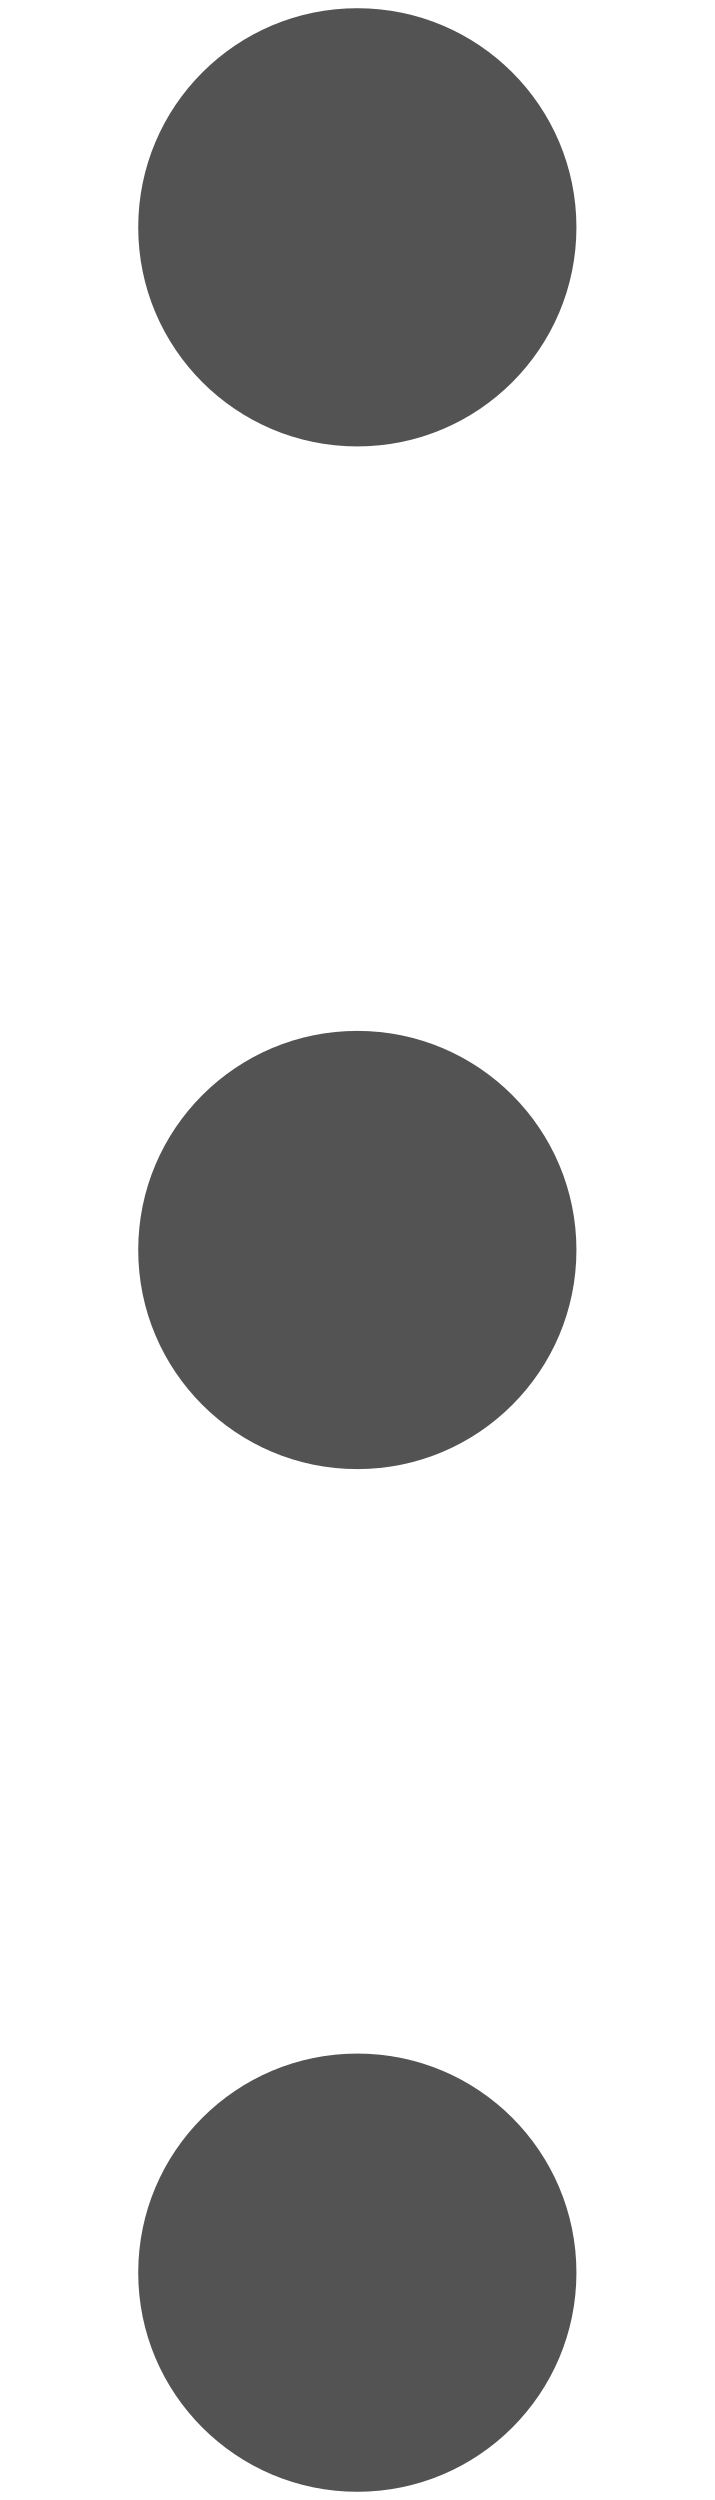
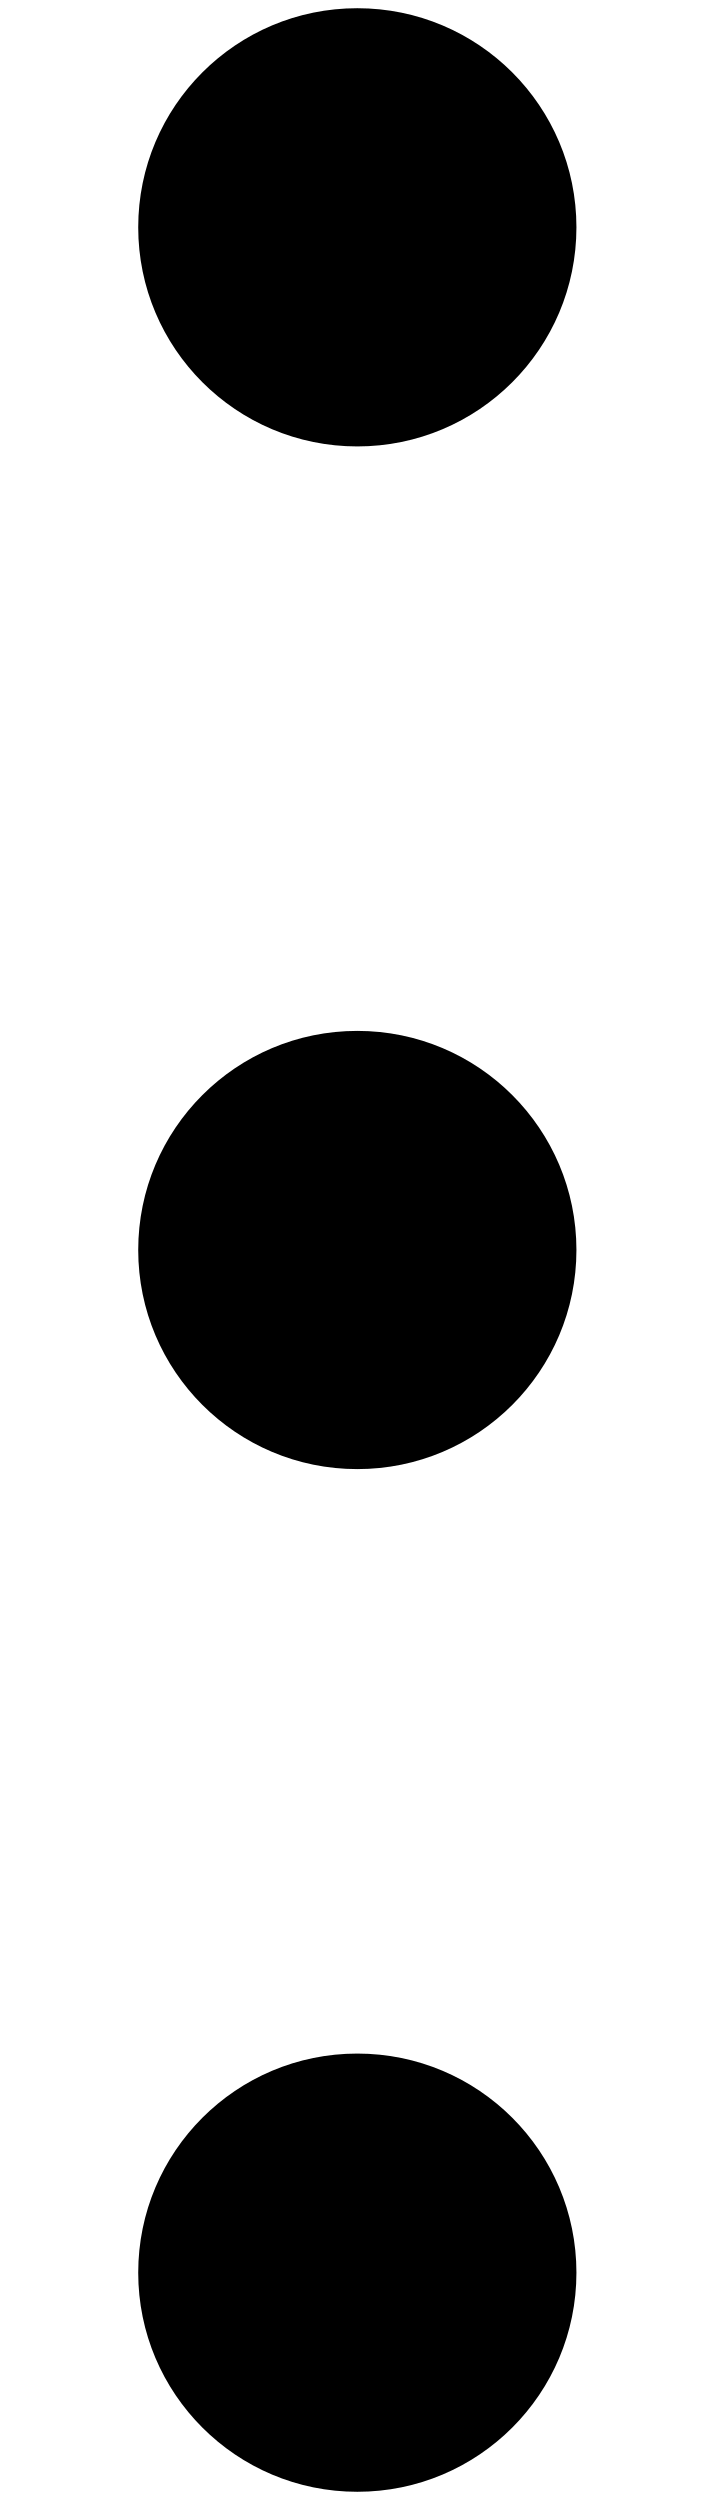
- <svg xmlns="http://www.w3.org/2000/svg" width="4" height="14" viewBox="0 0 4 14" fill="none">
-   <circle cx="2.001" cy="1.273" r="1.227" fill="#535353" />
-   <circle cx="2.001" cy="7" r="1.227" fill="#535353" />
-   <circle cx="2.001" cy="12.727" r="1.227" fill="#535353" />
+ <svg xmlns="http://www.w3.org/2000/svg" width="4" height="14" viewBox="0 0 4 14">
+   <circle cx="2.001" cy="1.273" r="1.227" />
+   <circle cx="2.001" cy="7" r="1.227" />
+   <circle cx="2.001" cy="12.727" r="1.227" />
</svg>
